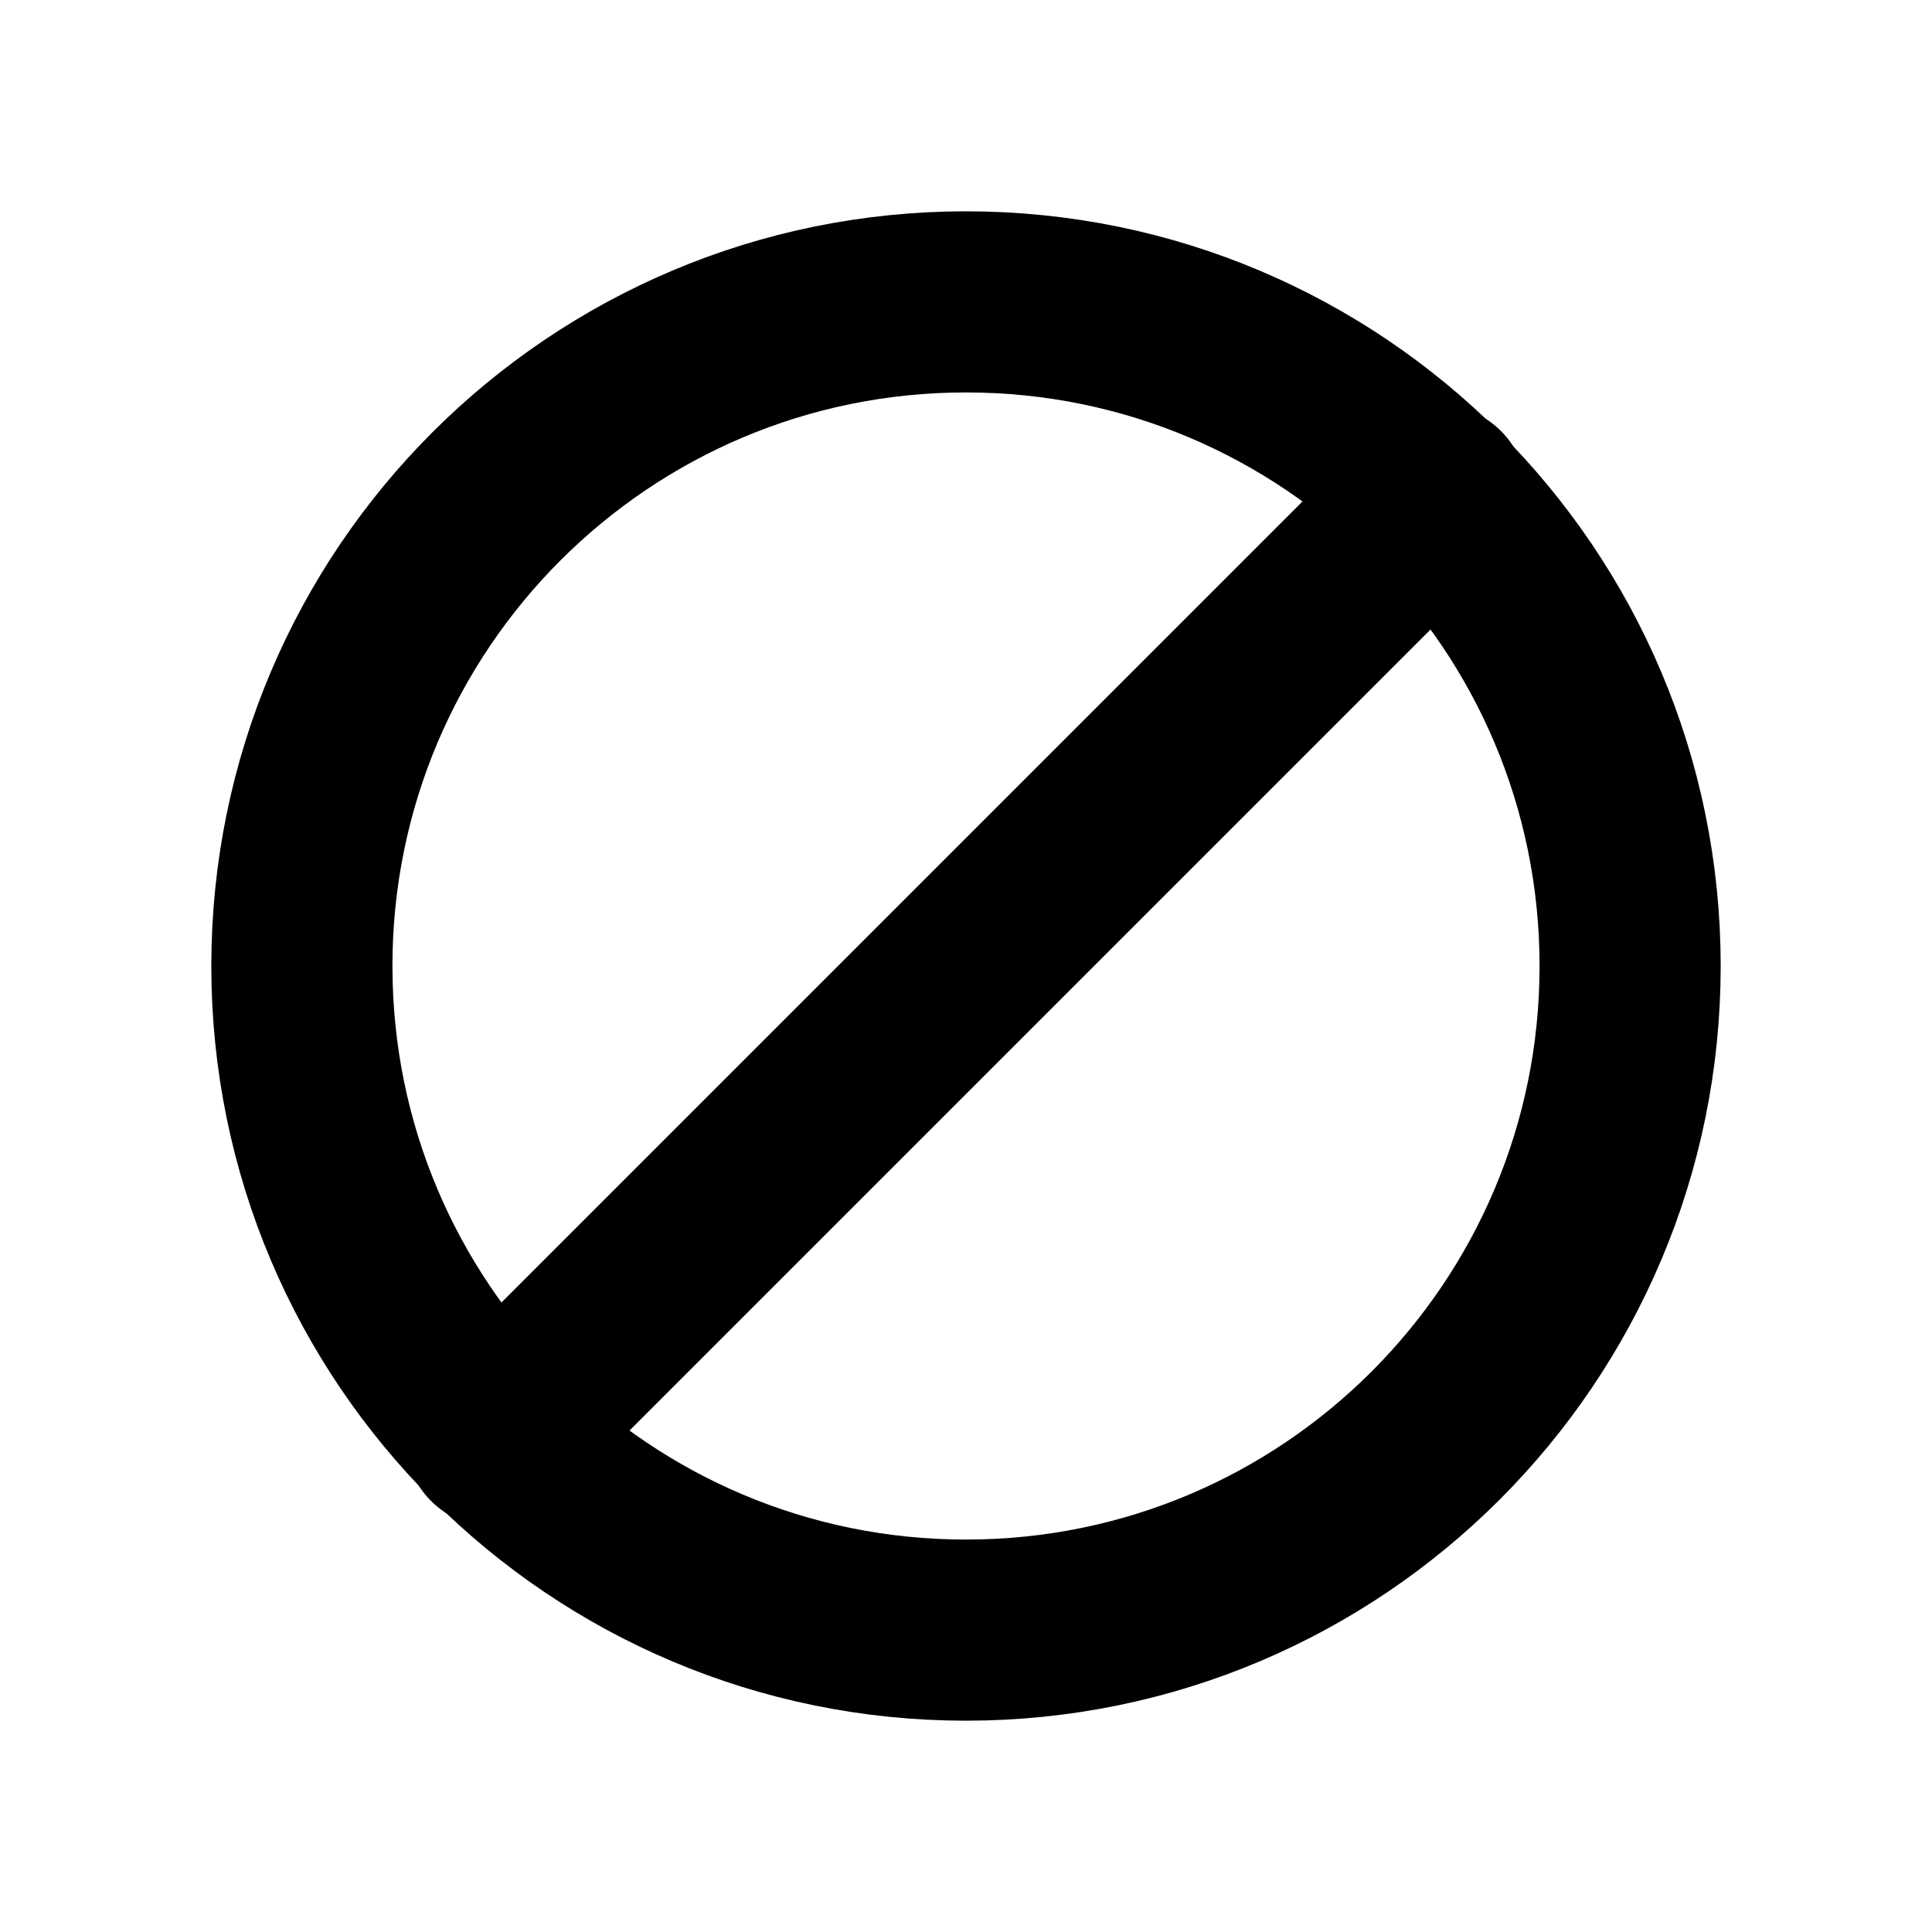
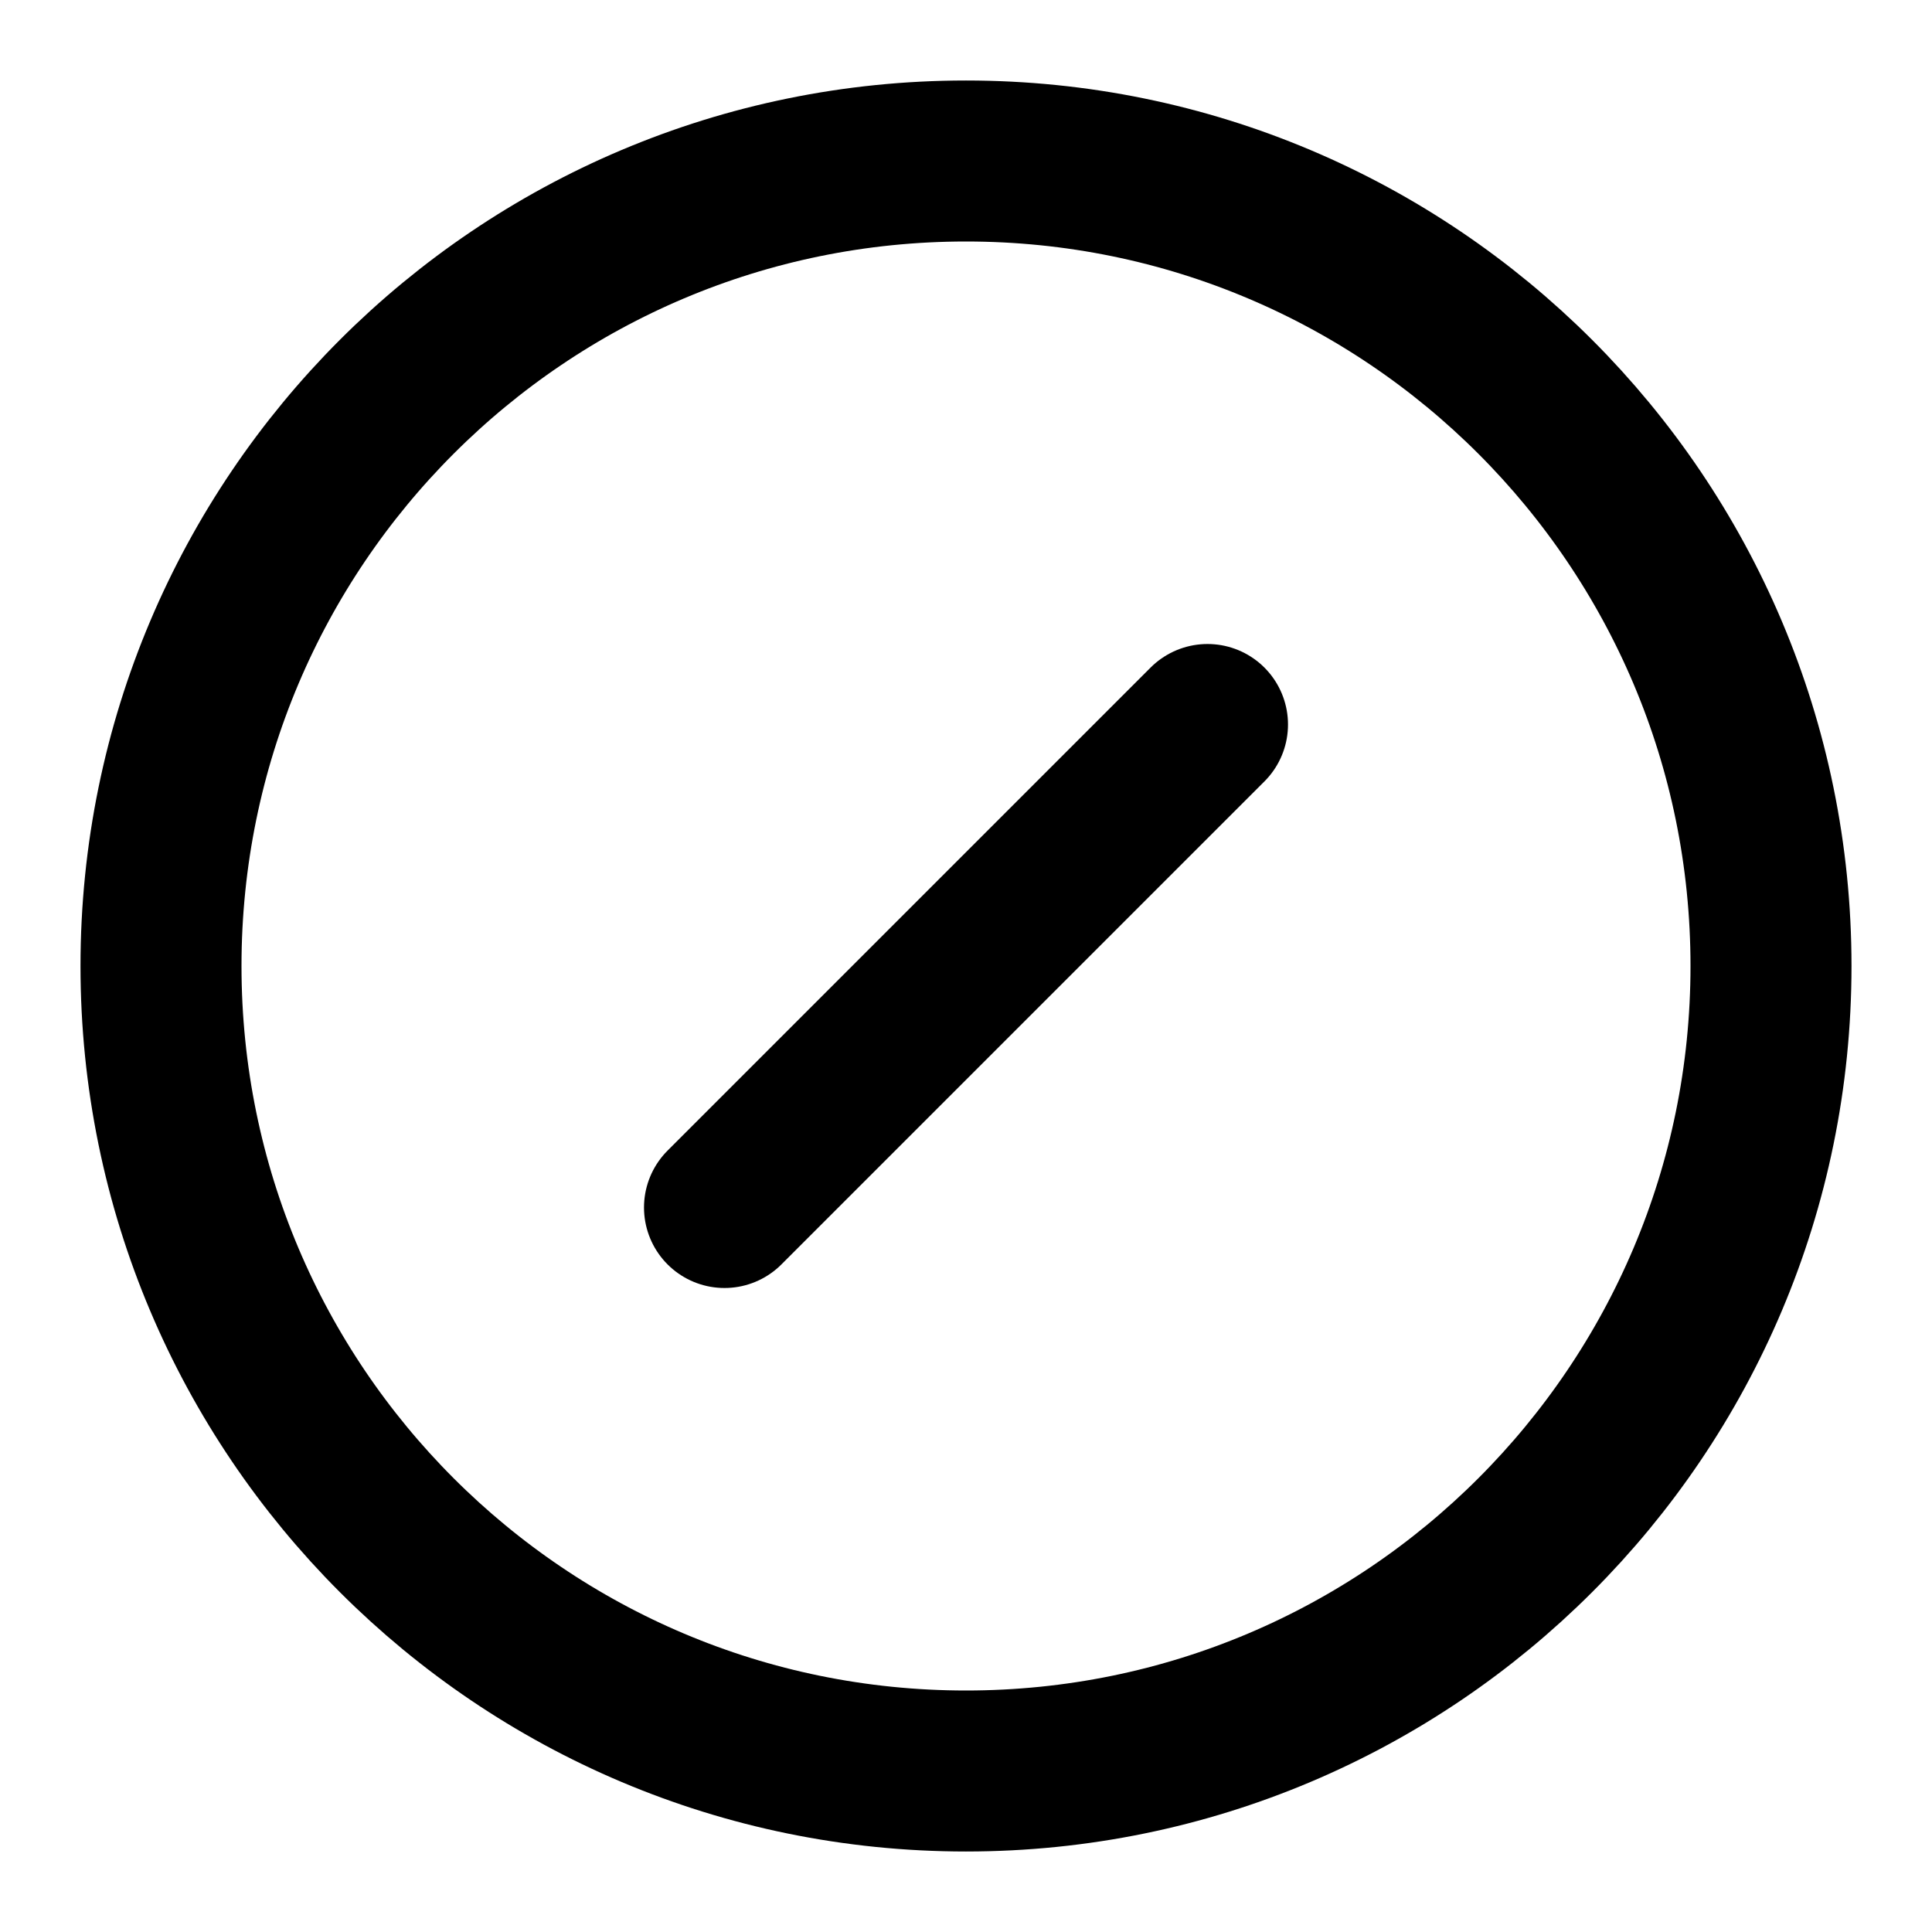
- <svg xmlns="http://www.w3.org/2000/svg" viewBox="0 0 16 16" fill="none">
-   <circle cx="8" cy="8" r="5.5" stroke="currentColor" stroke-width="1.5" />
-   <path d="M4.1 11.9L11.9 4.1" stroke="currentColor" stroke-width="1.5" stroke-linecap="round" />
+ <svg xmlns="http://www.w3.org/2000/svg" width="24" height="24" viewBox="0 0 24 24" fill="none" stroke="currentColor" stroke-width="2" stroke-linecap="round" stroke-linejoin="round">
+   <circle cx="12" cy="12" r="10" />
+   <line x1="9" x2="15" y1="15" y2="9" />
</svg>
